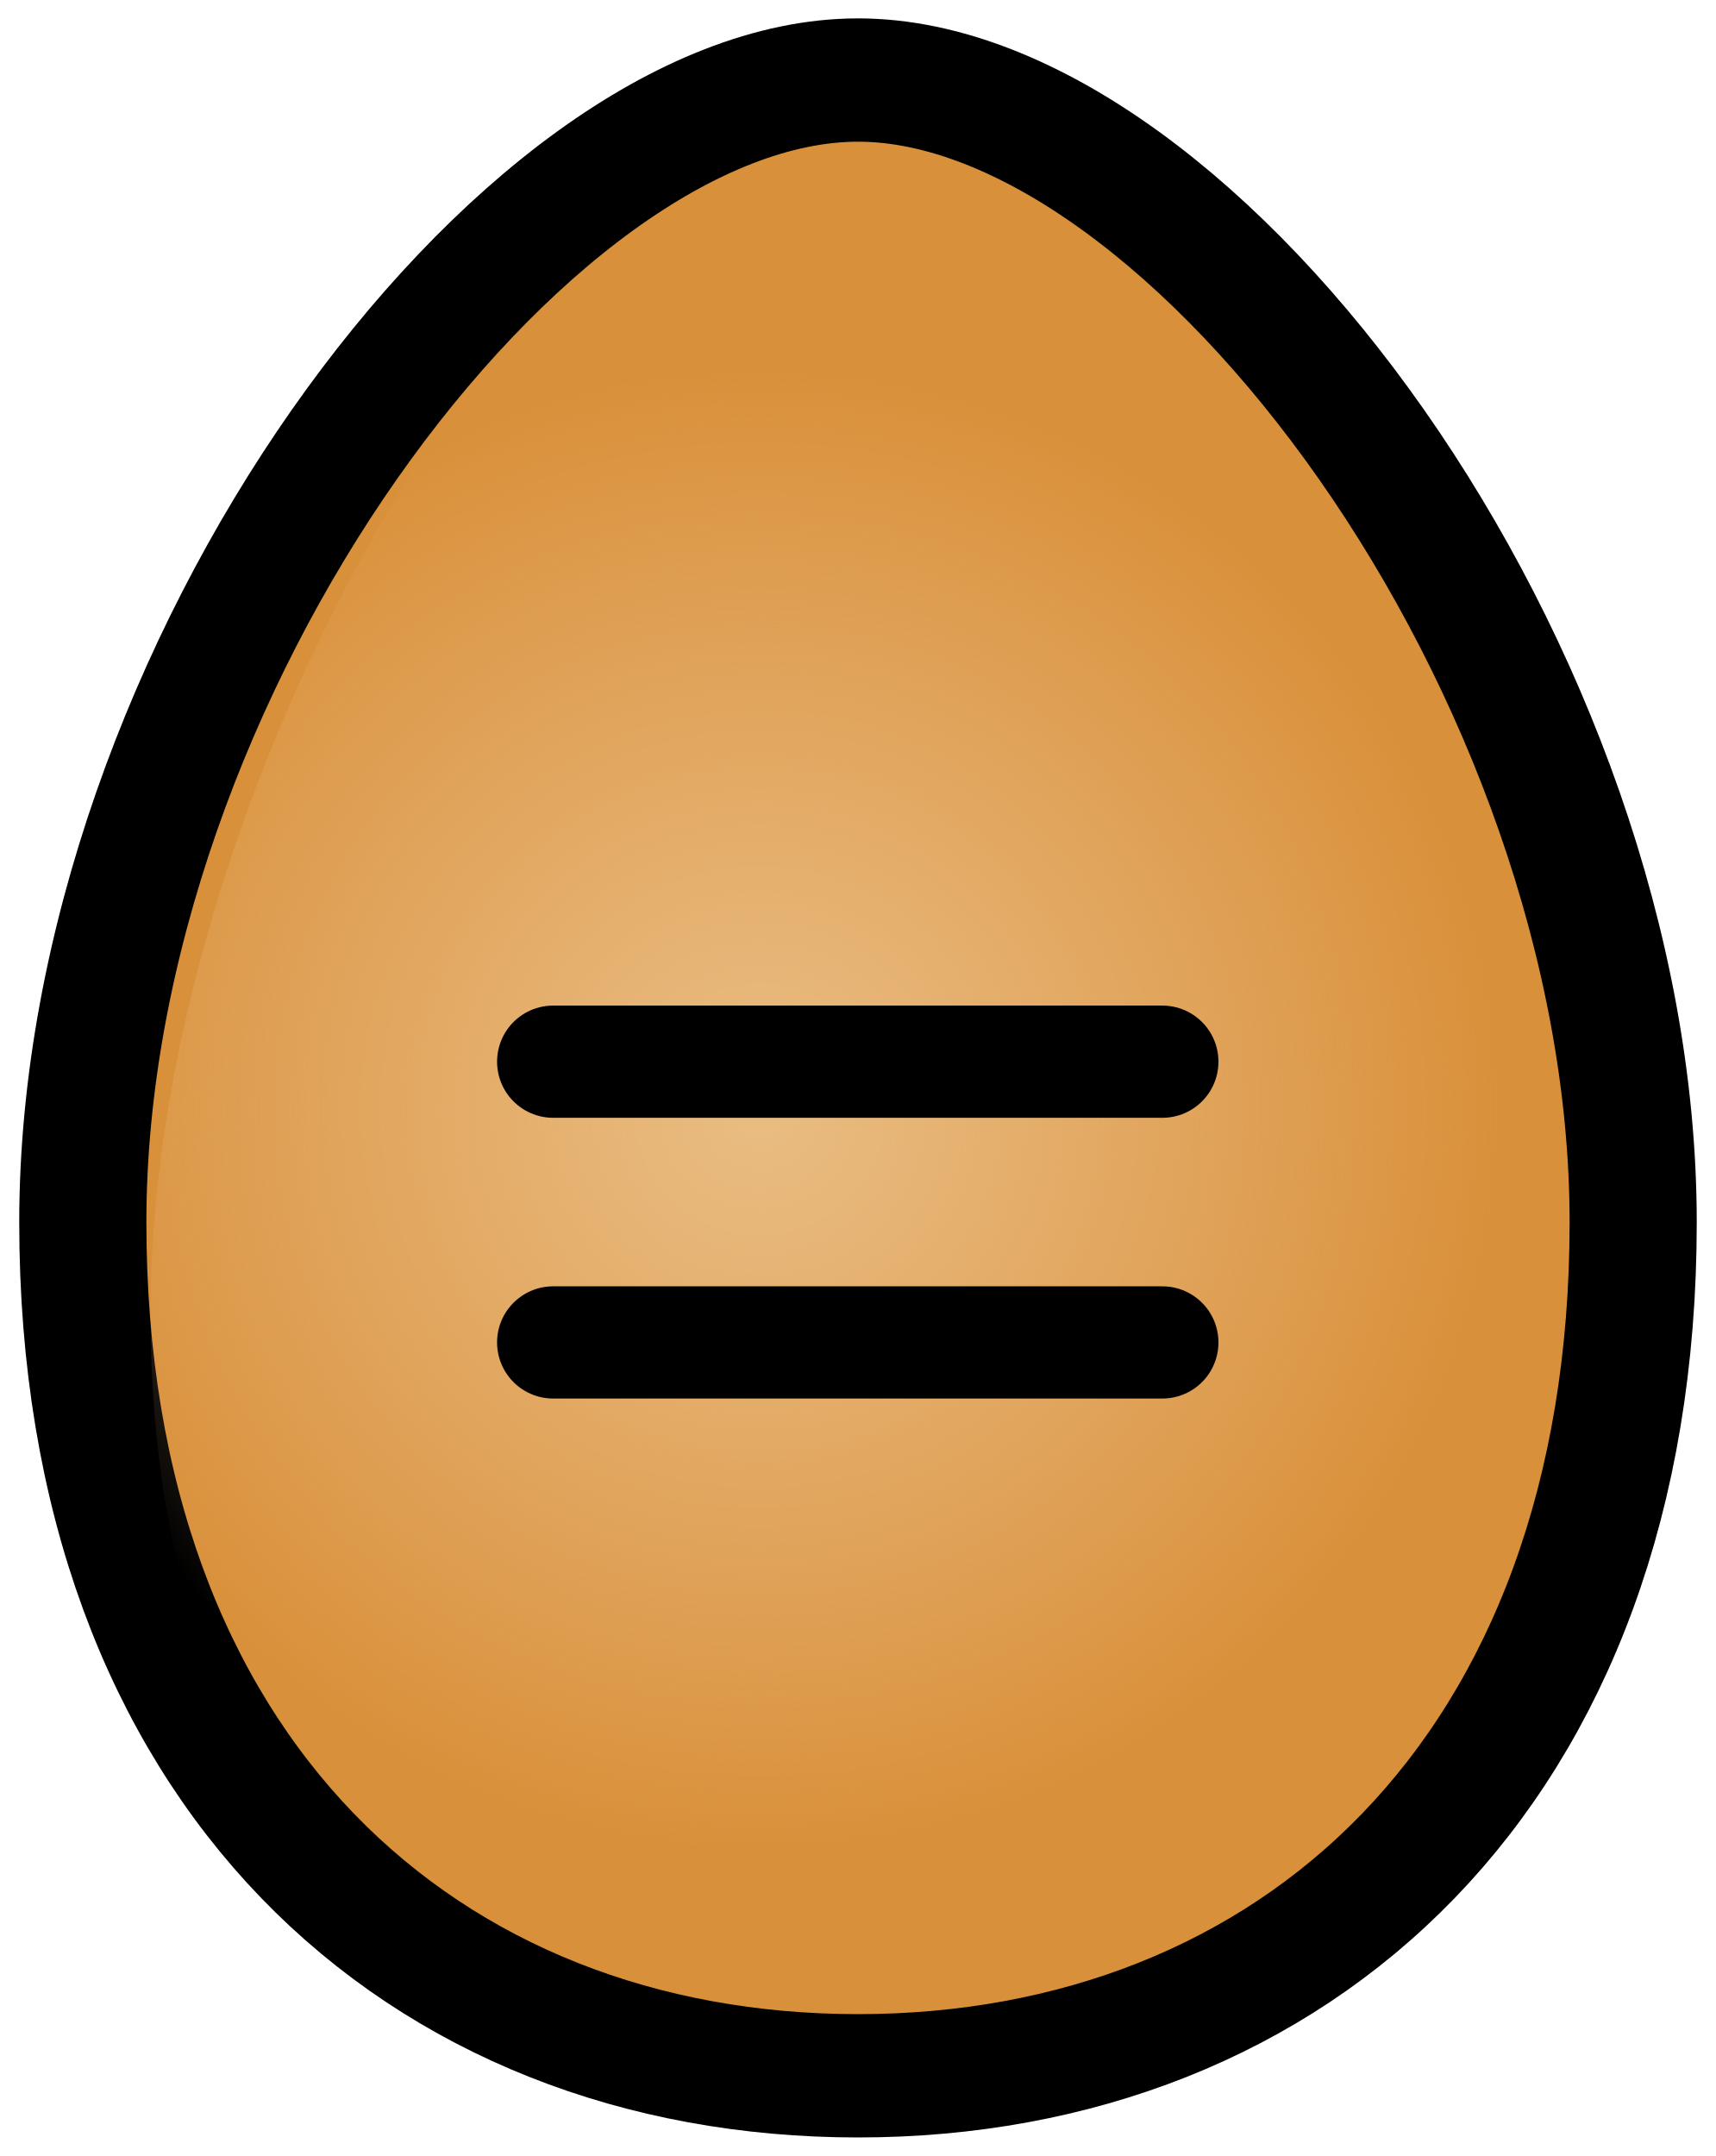
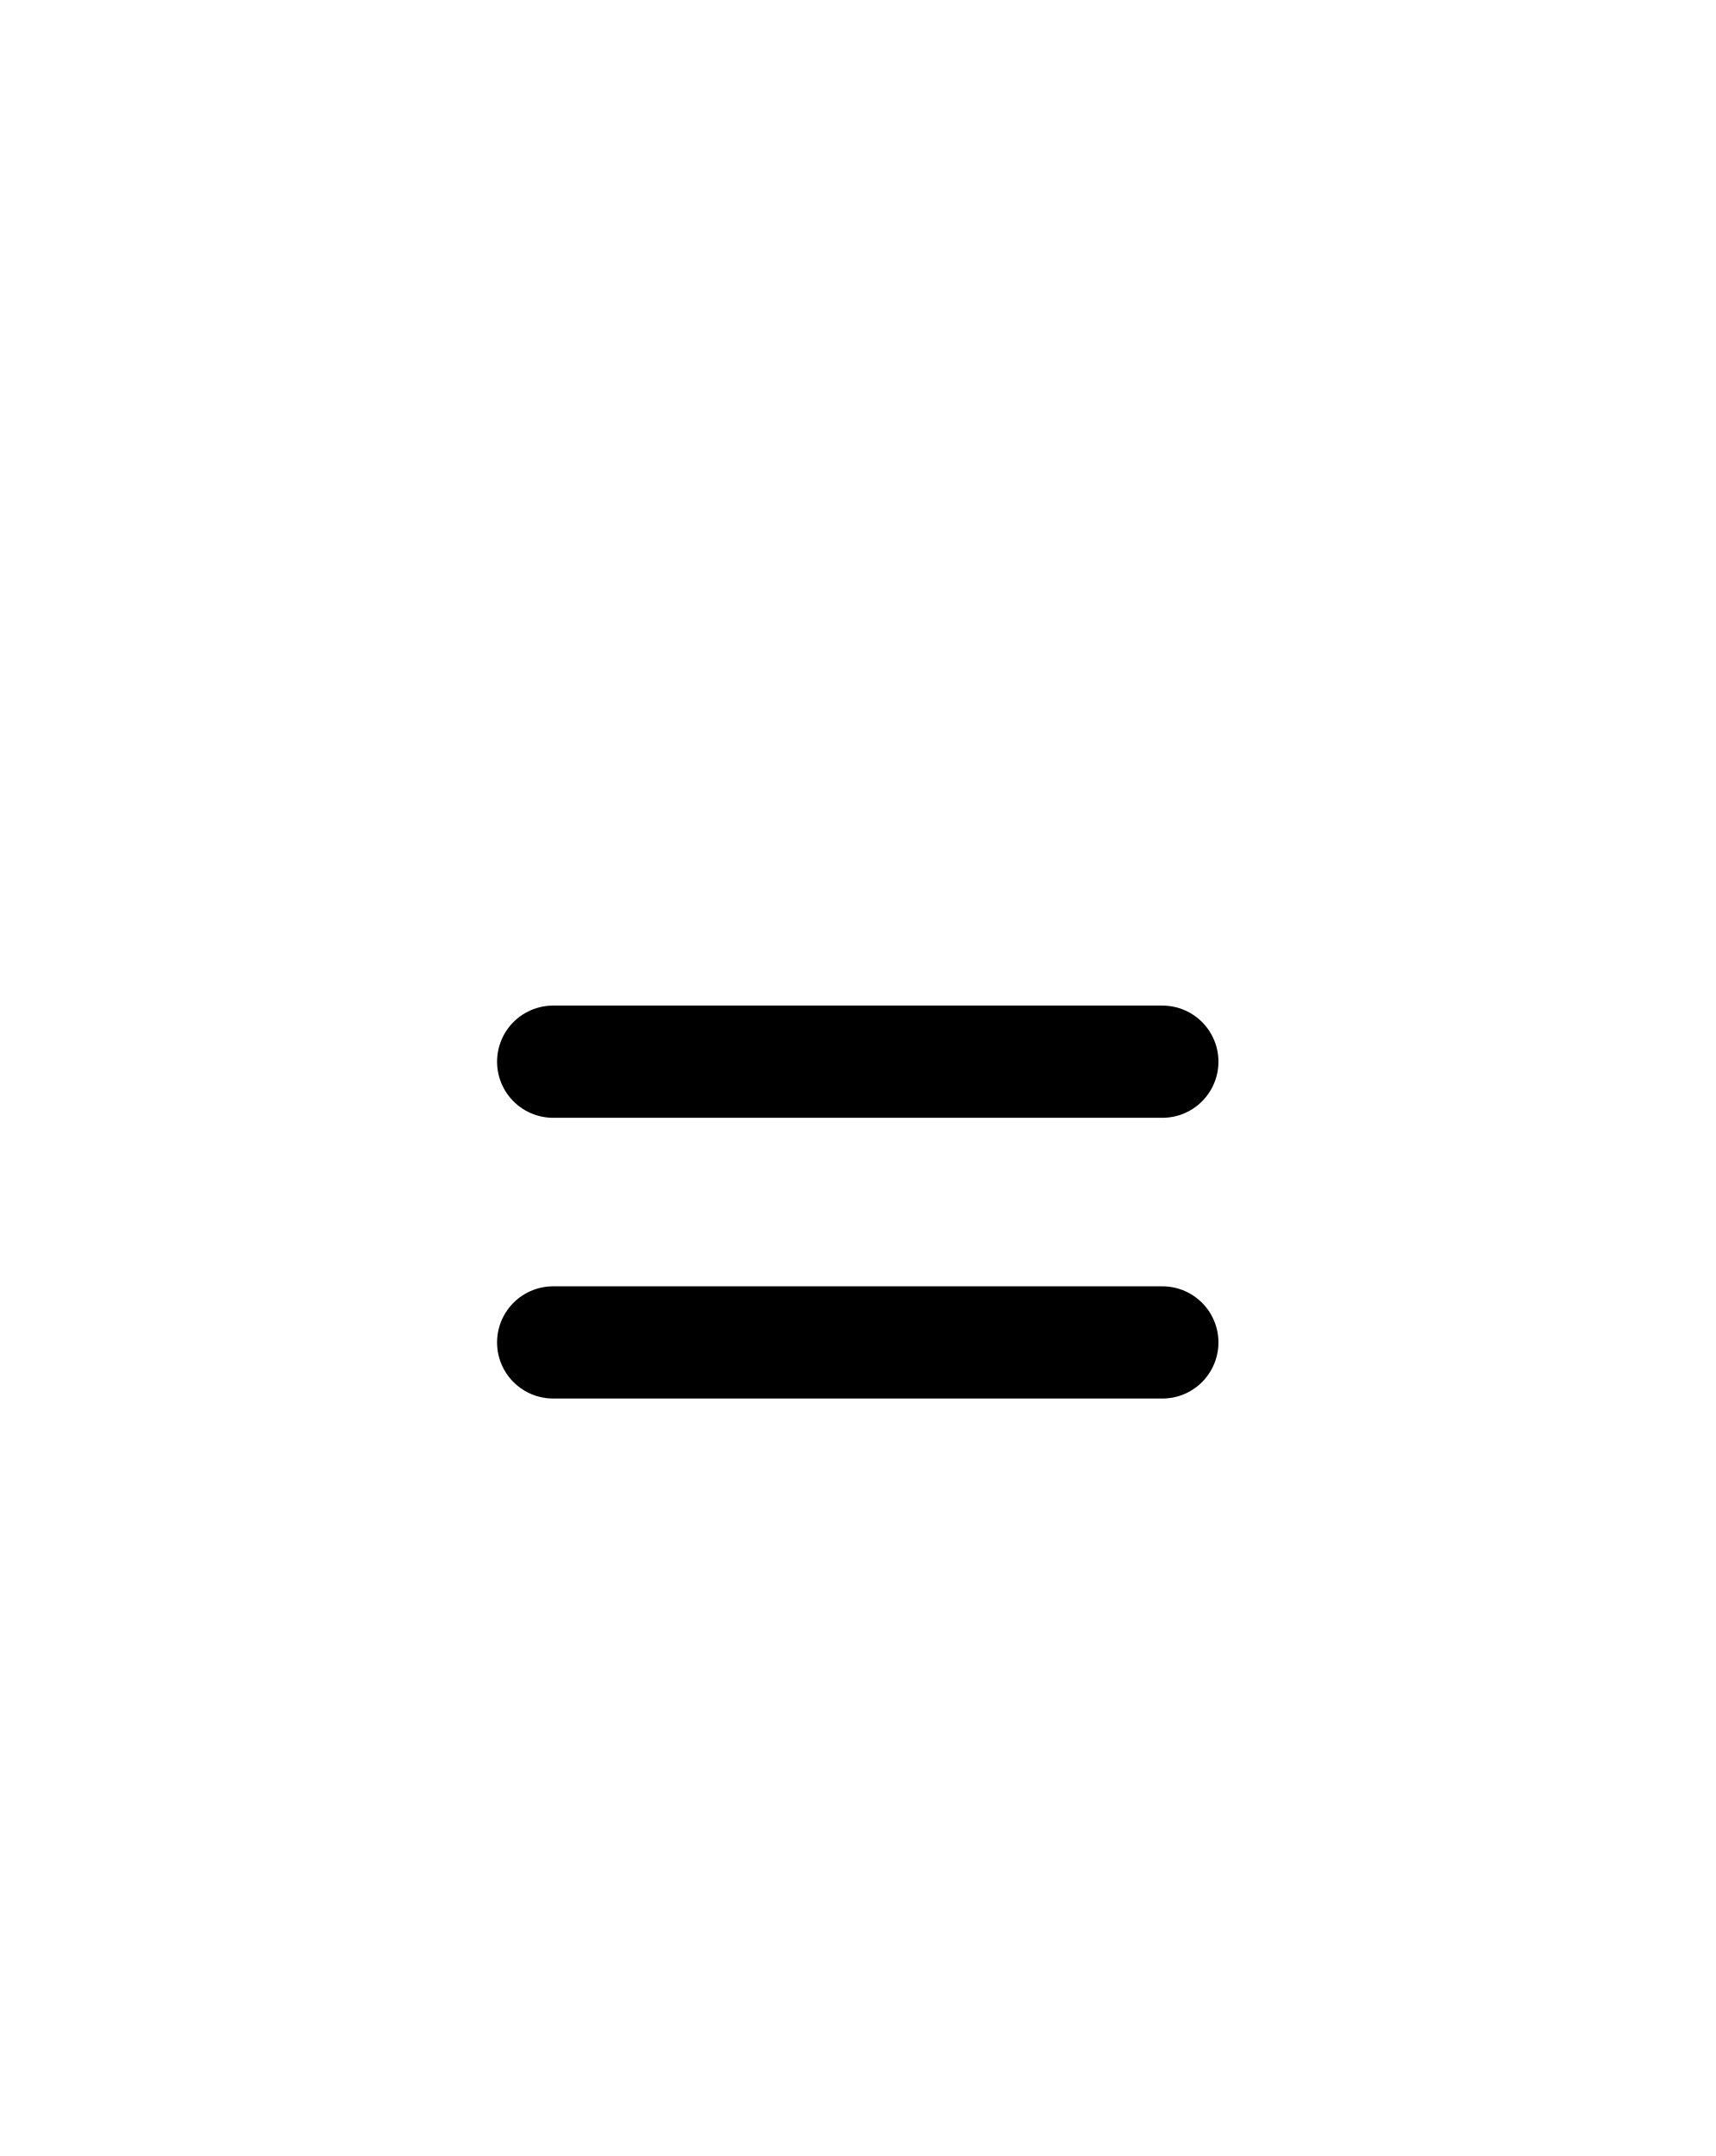
<svg xmlns="http://www.w3.org/2000/svg" xmlns:xlink="http://www.w3.org/1999/xlink" width="9.235mm" height="11.604mm" viewBox="0 0 9.235 11.604" version="1.1" id="svg8" style="enable-background:new" enable-background="new">
  <defs id="defs2">
    <linearGradient id="linearGradient840">
      <stop style="stop-color:#e9bd82;stop-opacity:1" offset="0" id="stop836" />
      <stop style="stop-color:#ecc18e;stop-opacity:0" offset="1" id="stop838" />
    </linearGradient>
    <radialGradient xlink:href="#linearGradient840" id="radialGradient1477" gradientUnits="userSpaceOnUse" gradientTransform="matrix(0.9577913,0.00257064,-0.00227418,0.9857634,1.979621,0.5337257)" cx="40.856" cy="43.904" fx="40.856" fy="43.904" r="1.762" />
  </defs>
  <g id="layer2" transform="translate(-22.0089,-38.06008)" style="display:inline">
    <g transform="matrix(2.368113,0,0,2.296666,-71.0219,-56.83685)" id="g1475">
-       <path style="fill:#d9903a;fill-opacity:0.995;stroke:#000000;stroke-width:0.289;stroke-miterlimit:4;stroke-dasharray:none;stroke-opacity:1" d="m 42.997,44.184 c 0,1.292 -0.775,2 -1.762,2 -0.987,0 -1.762,-0.708 -1.762,-2 0,-1.292 0.998,-2.677 1.762,-2.677 0.764,0 1.762,1.386 1.762,2.677 z" id="path1471" />
-       <path id="path1473" d="m 42.997,44.397 c 0,1.292 -0.754,1.787 -1.685,1.787 -0.93,0 -1.685,-0.496 -1.685,-1.787 0,-1.292 0.954,-2.89 1.685,-2.89 0.731,0 1.685,1.598 1.685,2.89 z" style="opacity:1;fill:url(#radialGradient1477);fill-opacity:1;stroke-width:0.241" />
+       <path style="fill:#d9903a;fill-opacity:0.995;stroke:#000000;stroke-width:0.289;stroke-miterlimit:4;stroke-dasharray:none;stroke-opacity:1" d="m 42.997,44.184 _c 0,1.292 -0.775,2 -1.762,2 -0.987,0 -1.762,-0.708 -1.762,-2 0,-1.292 0.998,-2.677 1.762,-2.677 0.764,0 1.762,1.386 1.762,2.677 z" id="path1471" />
+       <path id="path1473" d="m 42.997,44.397 _c 0,1.292 -0.754,1.787 -1.685,1.787 -0.93,0 -1.685,-0.496 -1.685,-1.787 0,-1.292 0.954,-2.89 1.685,-2.89 0.731,0 1.685,1.598 1.685,2.89 z" style="opacity:1;fill:url(#radialGradient1477);fill-opacity:1;stroke-width:0.241" />
    </g>
    <g id="g1925" style="stroke-width:0.675;stroke-miterlimit:4;stroke-dasharray:none" transform="translate(0.07645994,-0.3307292)">
      <path style="fill:none;stroke:#000000;stroke-width:0.604;stroke-linecap:round;stroke-linejoin:bevel;stroke-miterlimit:4;stroke-dasharray:none;stroke-opacity:1" d="m 24.91,45.616 h 3.279" id="path1917" />
      <path style="fill:none;stroke:#000000;stroke-width:0.604;stroke-linecap:round;stroke-linejoin:bevel;stroke-miterlimit:4;stroke-dasharray:none;stroke-opacity:1" d="m 24.91,44.105 h 3.279" id="path1927" />
    </g>
  </g>
</svg>
